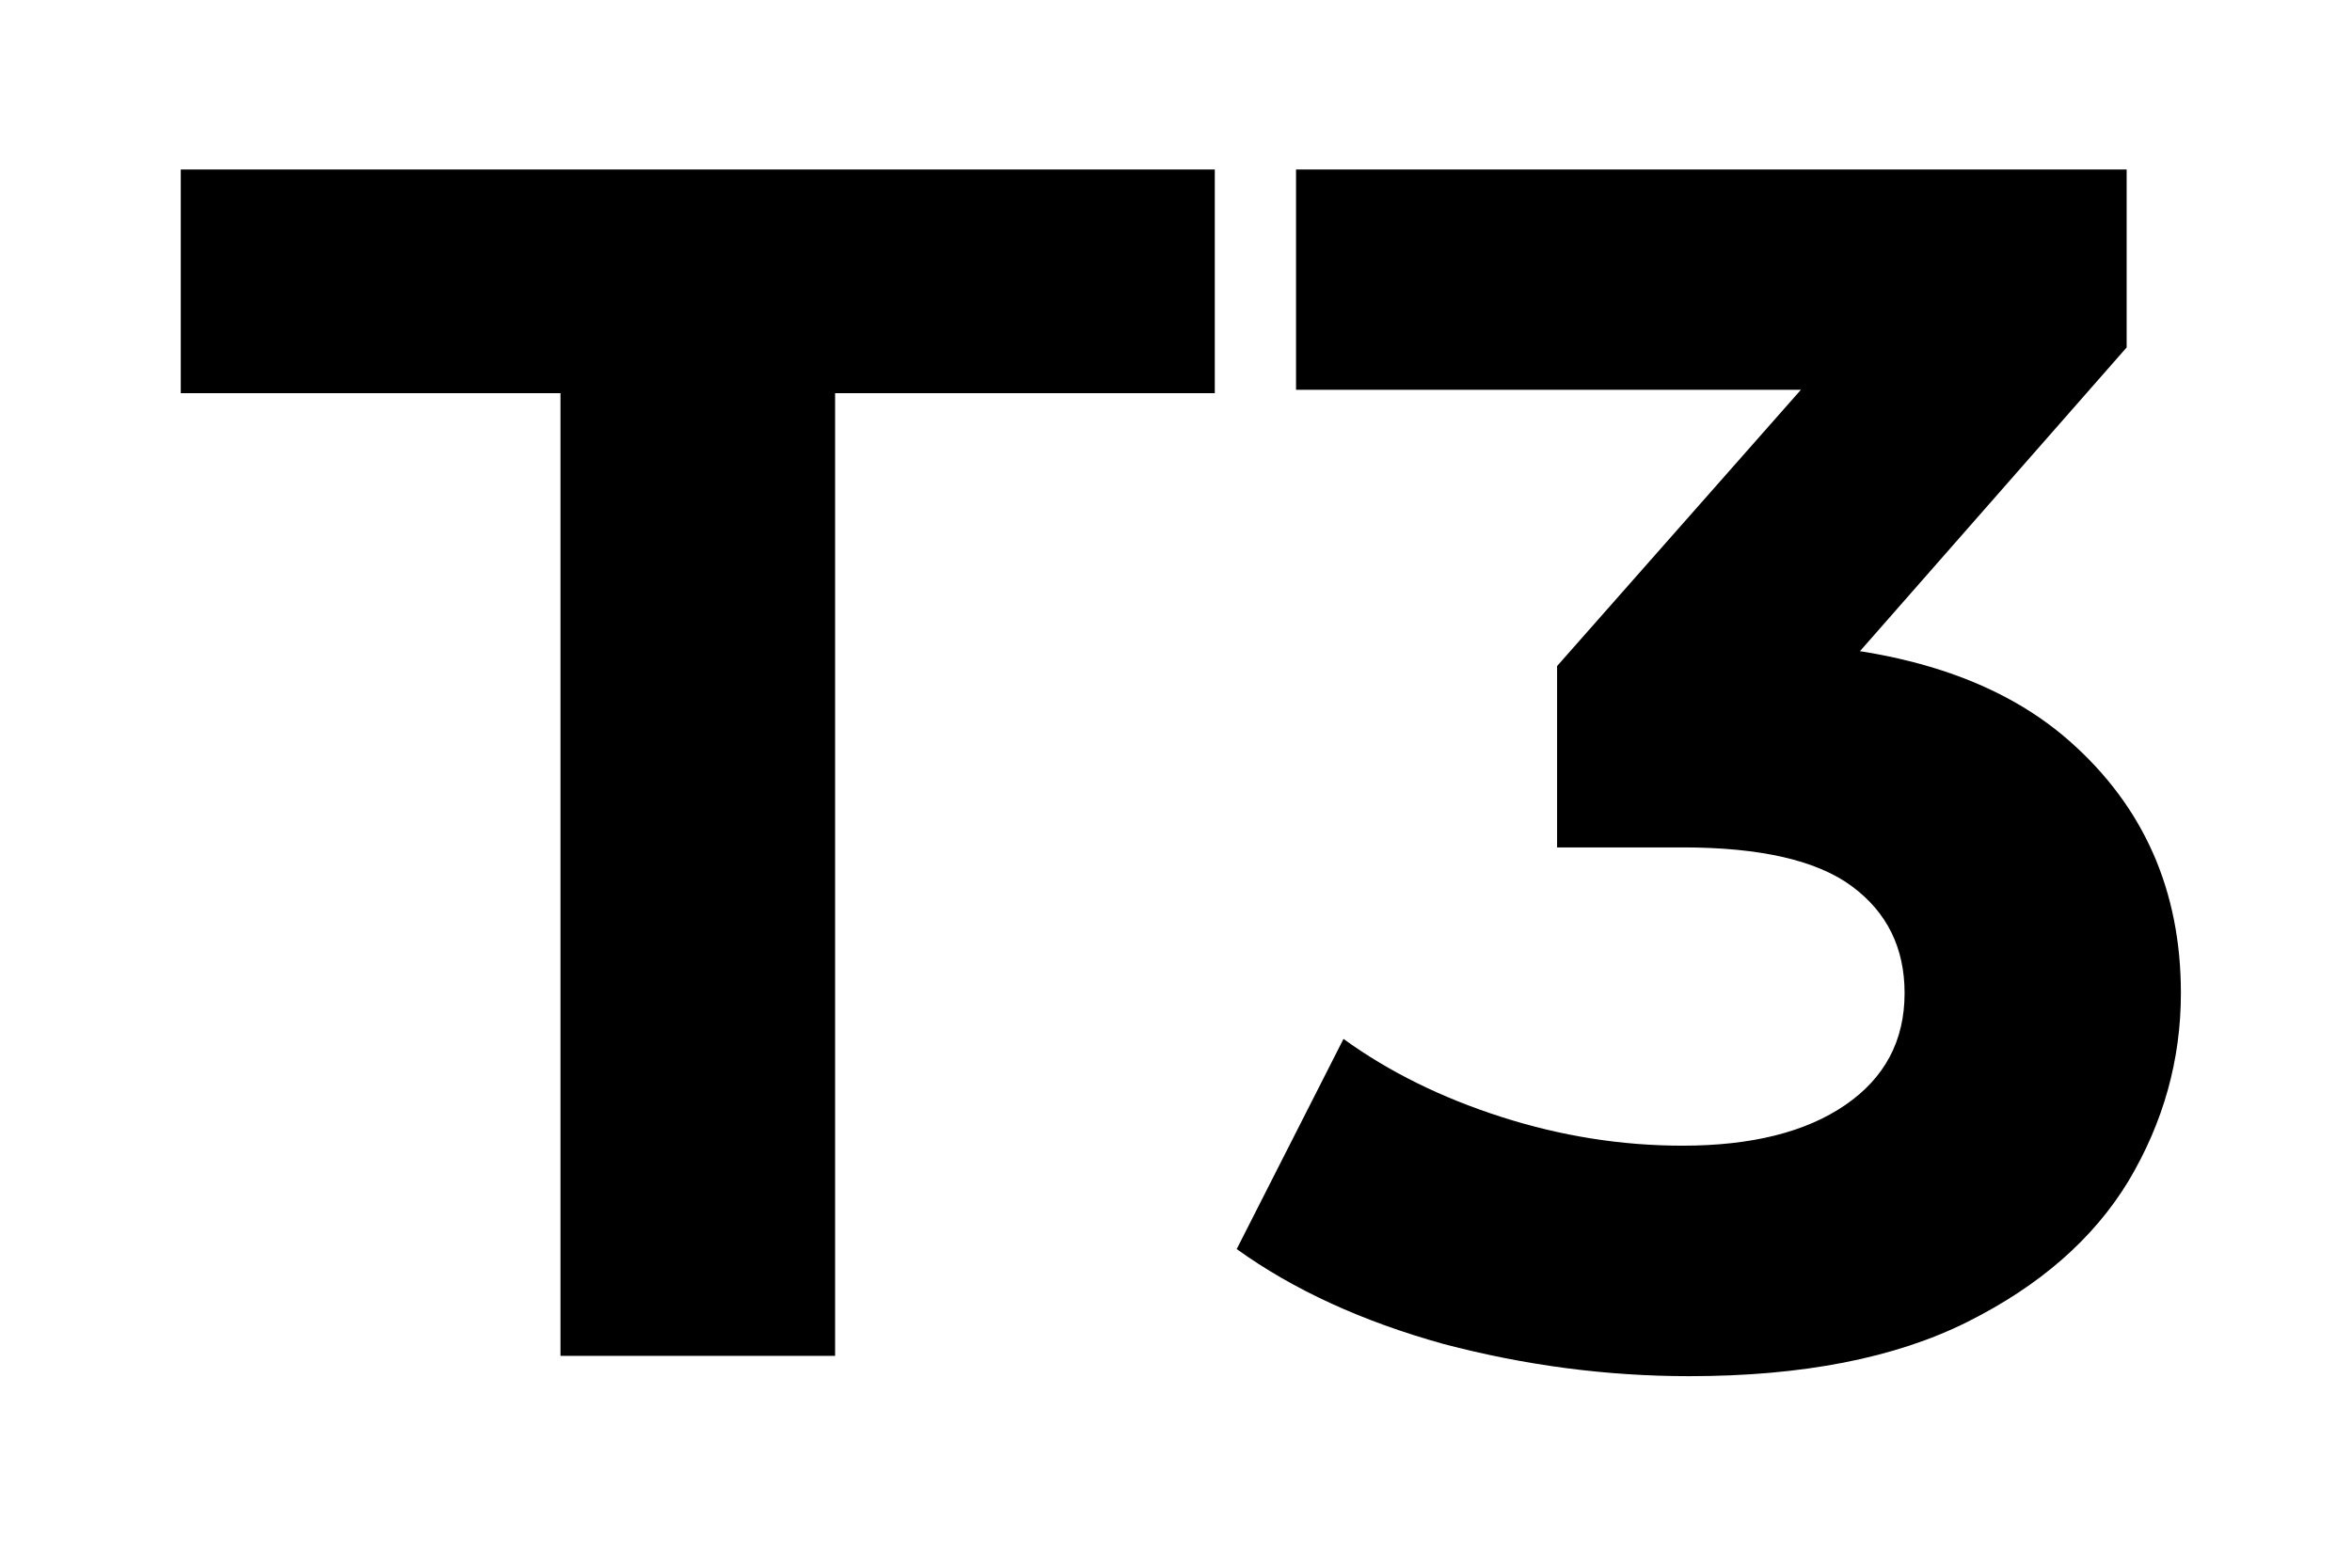
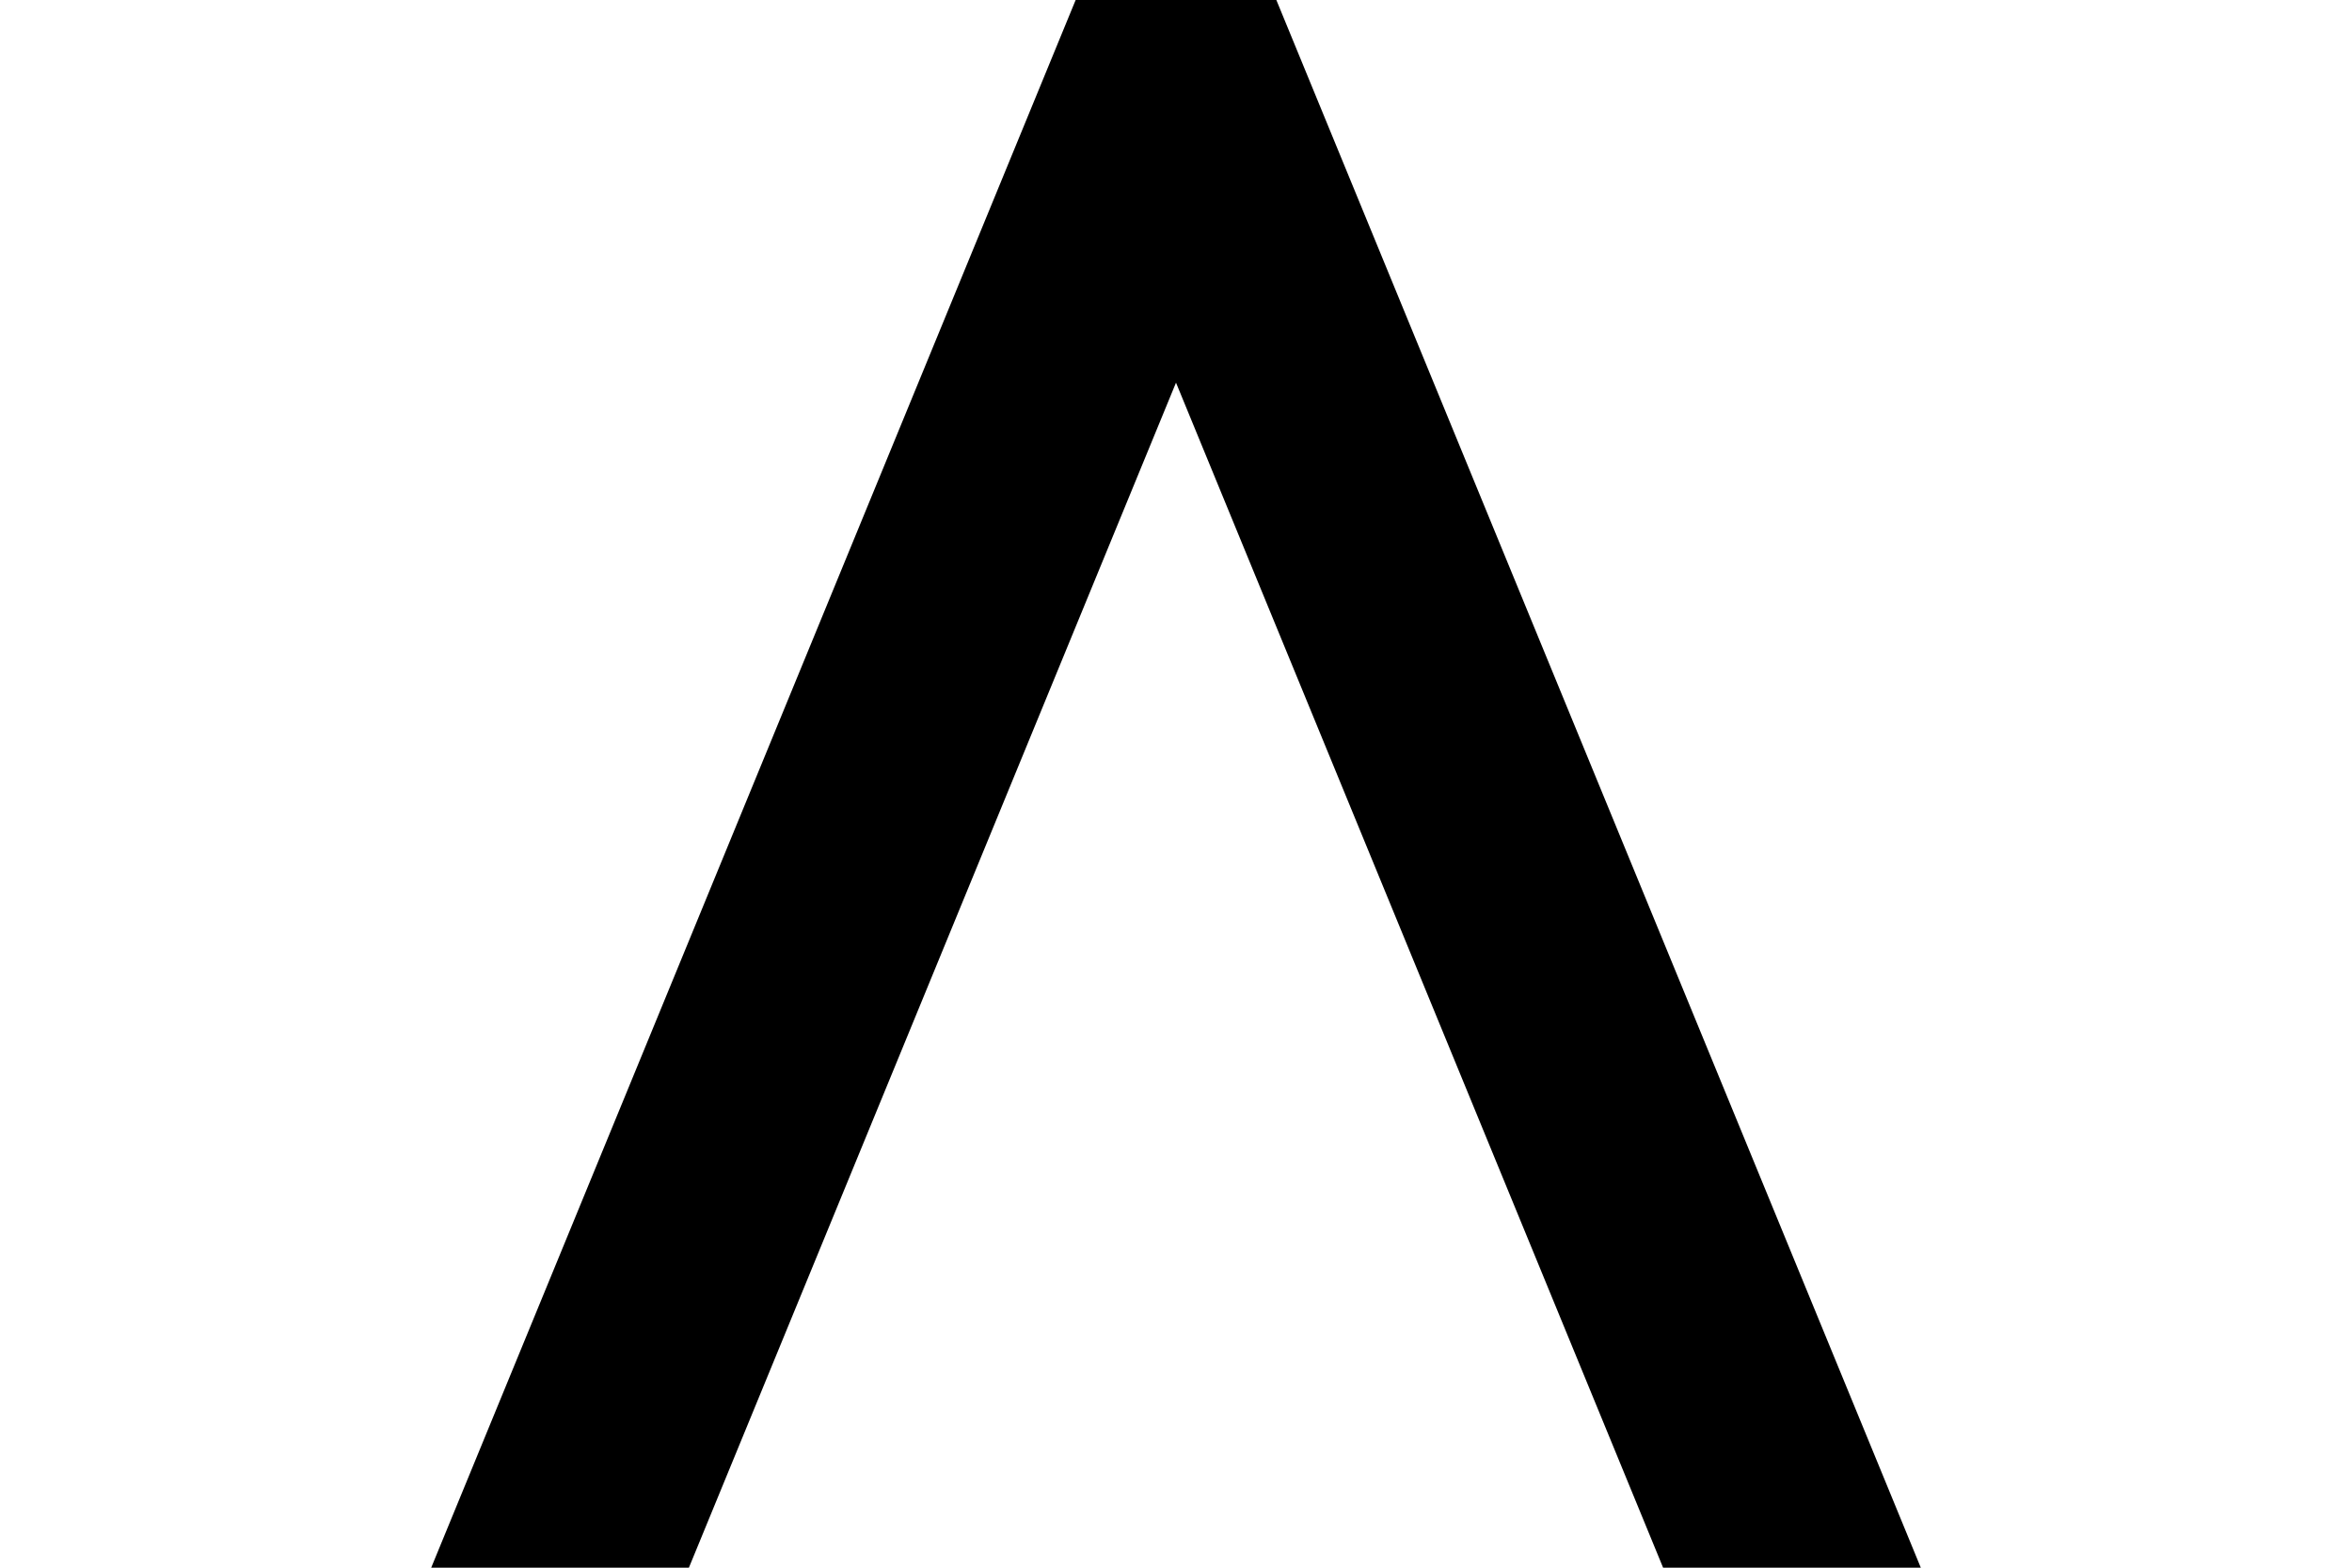
- <svg xmlns="http://www.w3.org/2000/svg" width="111" height="74" viewBox="7 29 111 74" fill="none">
-   <path d="M33.451 93V47.56H15.531V37H64.331V47.56H46.411V93H33.451ZM86.725 93.96C82.832 93.96 78.965 93.453 75.125 92.44C71.285 91.373 68.032 89.88 65.365 87.96L70.405 78.04C72.539 79.587 75.019 80.813 77.845 81.72C80.672 82.627 83.525 83.08 86.405 83.08C89.659 83.08 92.219 82.44 94.085 81.16C95.952 79.88 96.885 78.12 96.885 75.88C96.885 73.747 96.059 72.067 94.405 70.84C92.752 69.613 90.085 69 86.405 69H80.485V60.44L96.085 42.76L97.525 47.4H68.165V37H107.365V45.4L91.845 63.08L85.285 59.32H89.045C95.925 59.32 101.125 60.867 104.645 63.96C108.165 67.053 109.925 71.027 109.925 75.88C109.925 79.027 109.099 81.987 107.445 84.76C105.792 87.48 103.259 89.693 99.845 91.4C96.432 93.107 92.059 93.96 86.725 93.96Z" fill="black" />
+ <svg xmlns="http://www.w3.org/2000/svg" width="111" height="74" viewBox="-15 40 300 200" fill="none">
+   <path d="M122.2 40h25.6l3.63 8.84L72.87 240H40ZM122.2 40h25.6L230 240h-32.87L118.57 48.84Z" fill="black" />
</svg>
